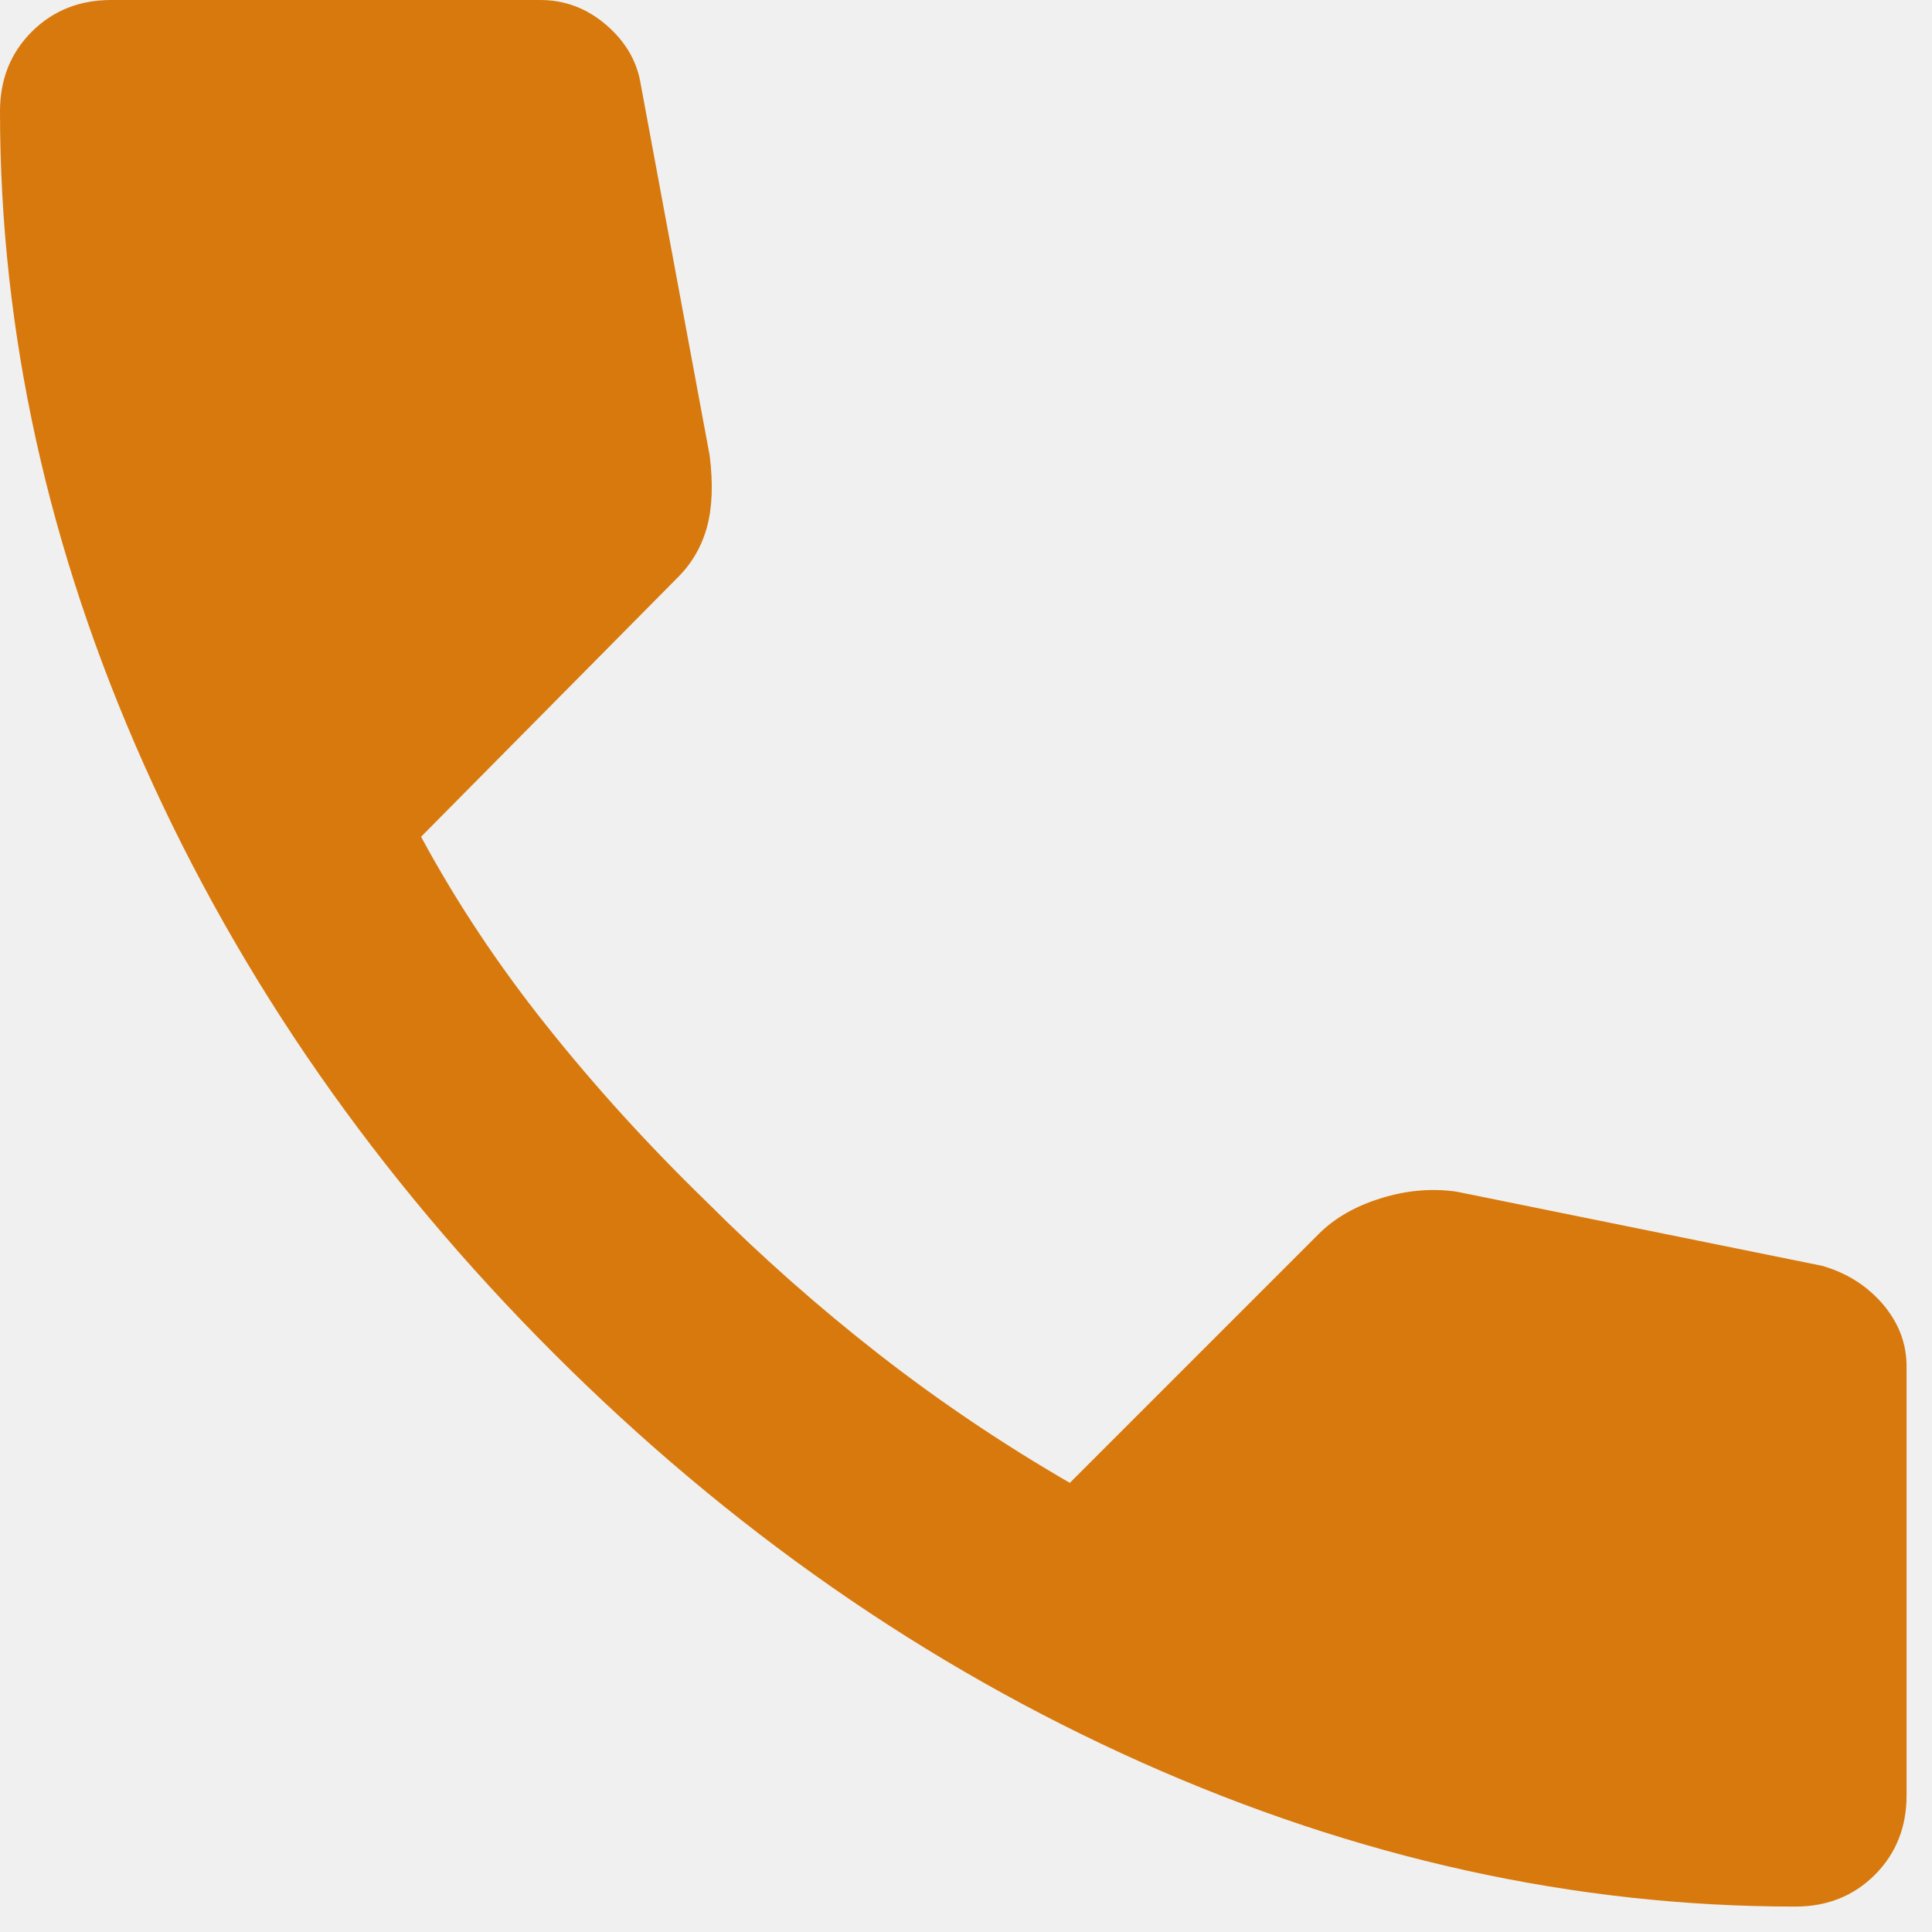
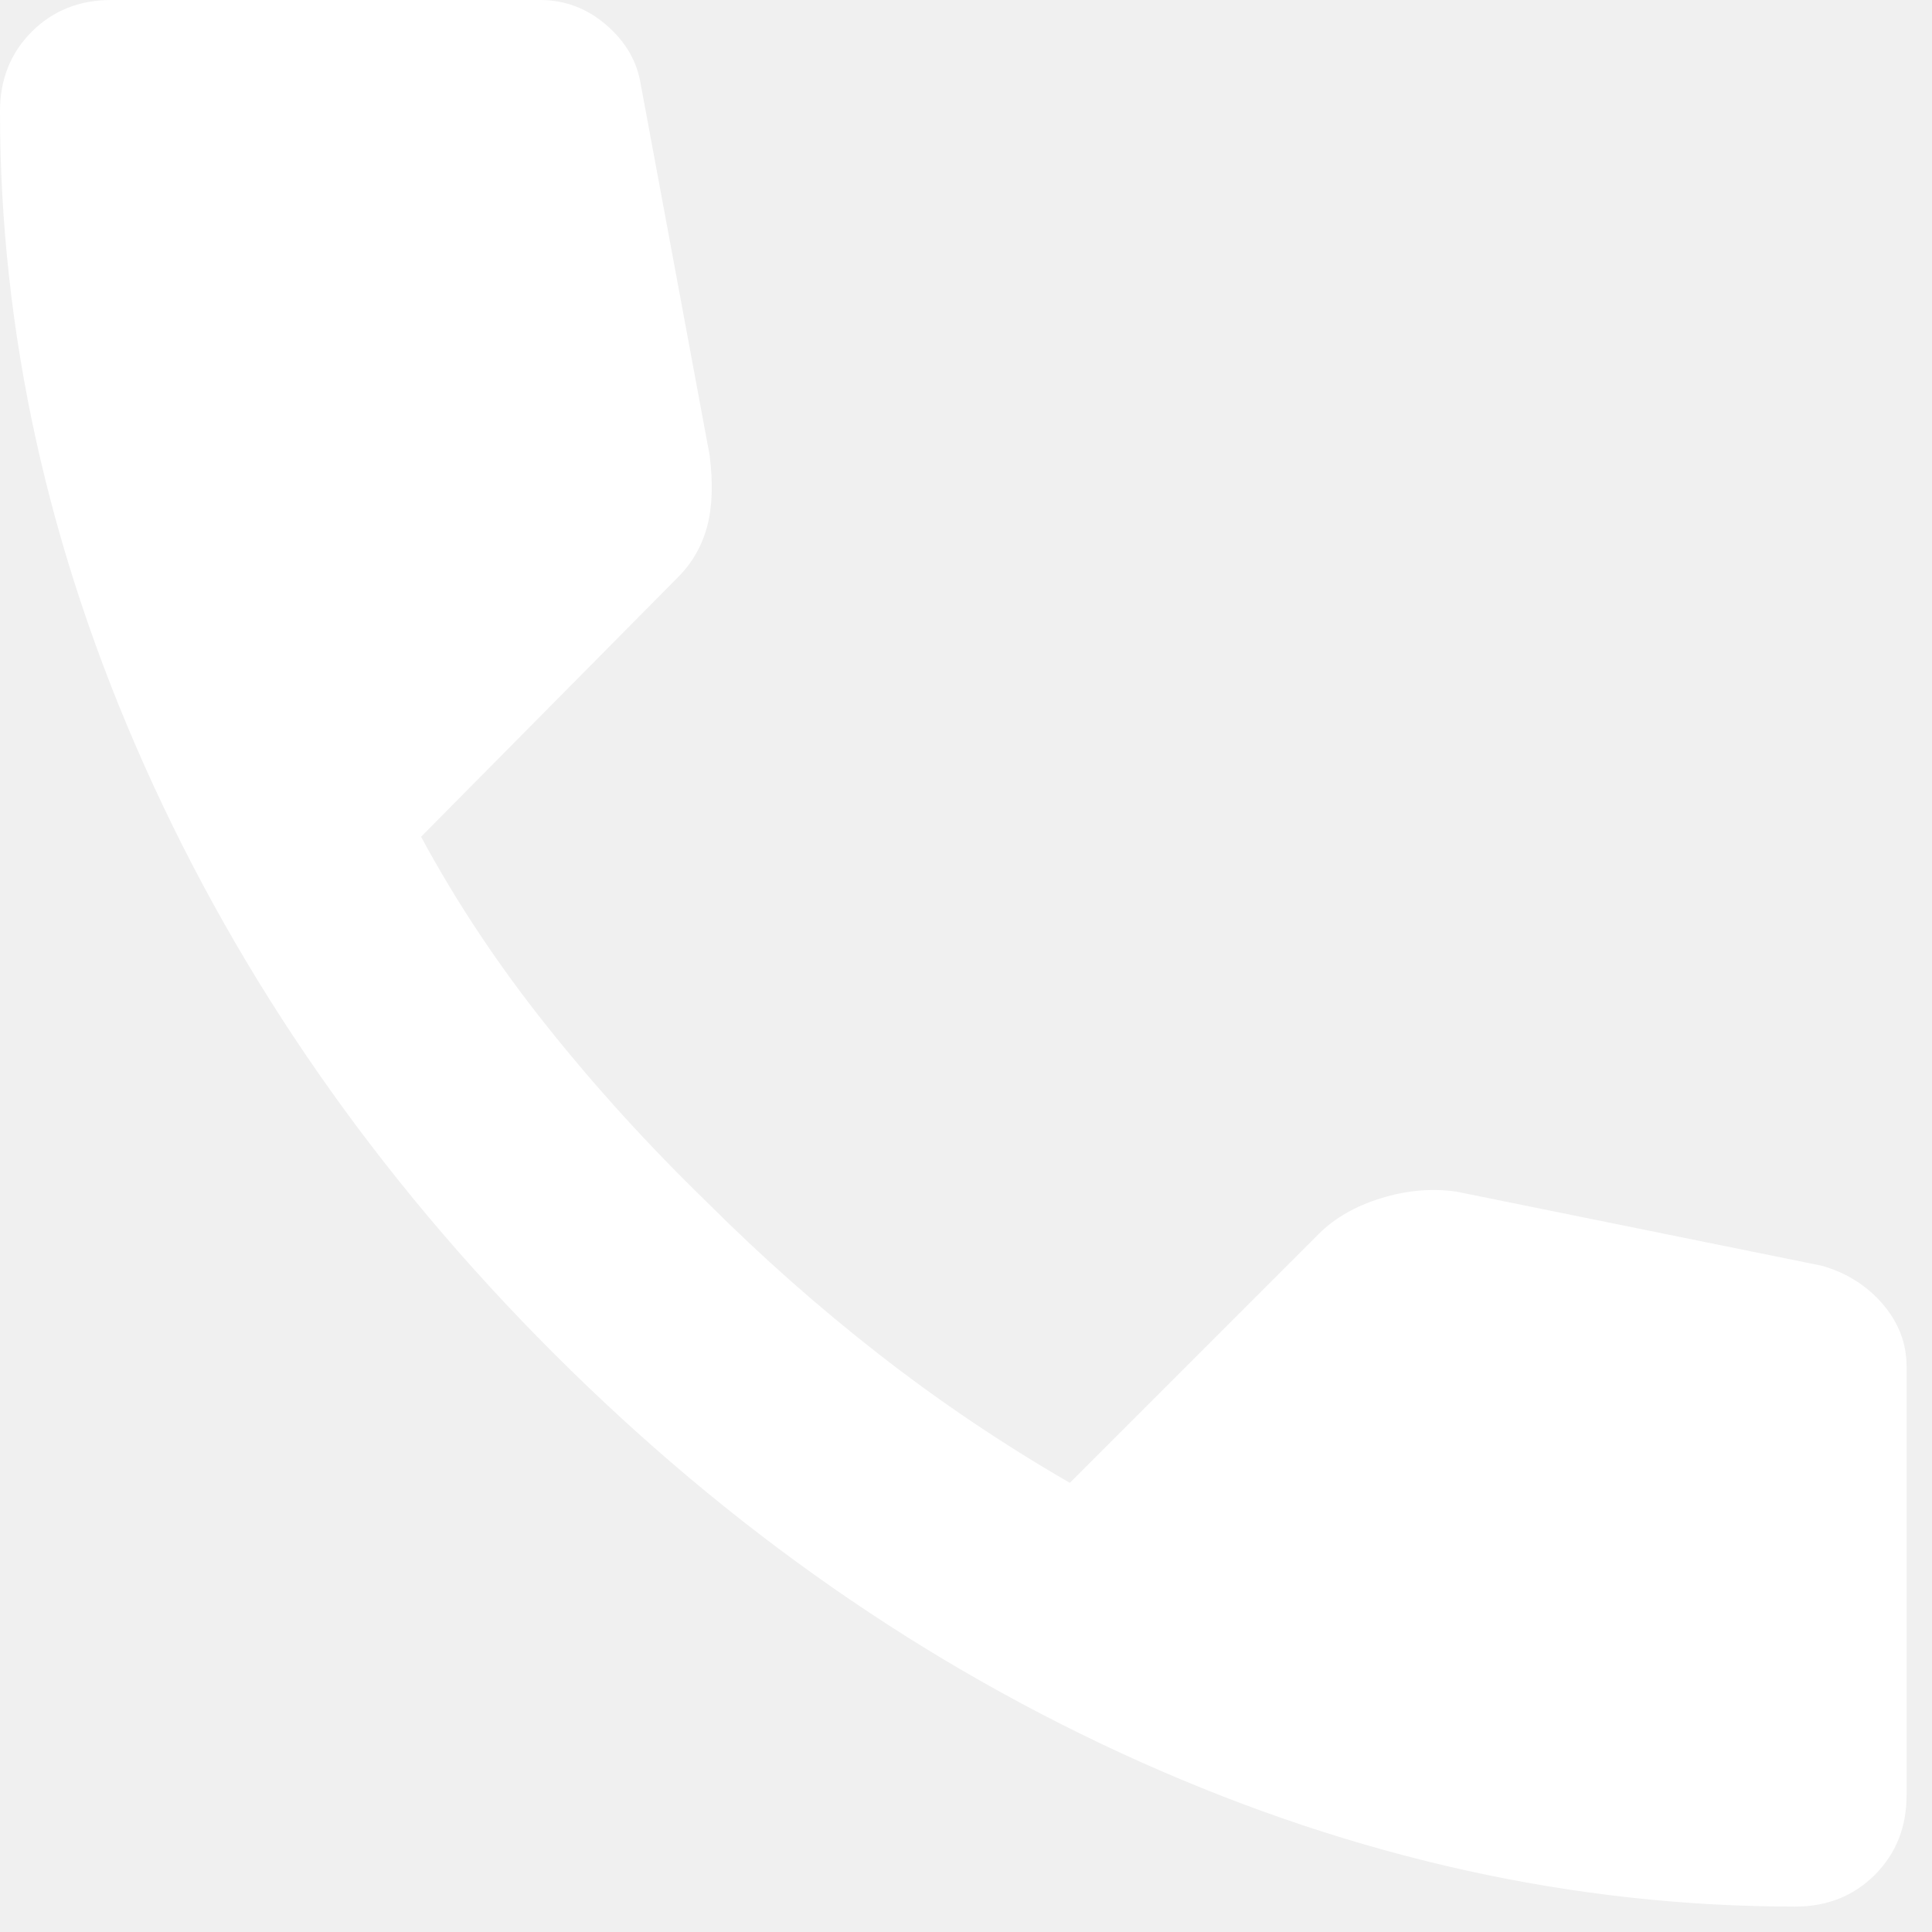
<svg xmlns="http://www.w3.org/2000/svg" width="19" height="19" viewBox="0 0 19 19" fill="none">
-   <path d="M17.656 18.75C15.486 18.75 13.342 18.277 11.224 17.331C9.106 16.384 7.179 15.043 5.443 13.307C3.707 11.571 2.365 9.644 1.419 7.526C0.473 5.408 0 3.264 0 1.094C0 0.781 0.104 0.521 0.312 0.312C0.521 0.104 0.781 0 1.094 0H5.312C5.556 0 5.773 0.082 5.964 0.247C6.155 0.412 6.267 0.608 6.302 0.833L6.979 4.479C7.014 4.757 7.005 4.991 6.953 5.182C6.901 5.373 6.806 5.538 6.667 5.677L4.141 8.229C4.488 8.872 4.9 9.492 5.378 10.091C5.855 10.69 6.38 11.267 6.953 11.823C7.491 12.361 8.056 12.86 8.646 13.32C9.236 13.78 9.861 14.201 10.521 14.583L12.969 12.135C13.125 11.979 13.329 11.862 13.581 11.784C13.832 11.706 14.08 11.684 14.323 11.719L17.917 12.448C18.16 12.517 18.359 12.643 18.516 12.825C18.672 13.008 18.75 13.212 18.75 13.438V17.656C18.75 17.969 18.646 18.229 18.438 18.438C18.229 18.646 17.969 18.75 17.656 18.75Z" fill="#D8790D" />
+   <path d="M17.656 18.75C15.486 18.75 13.342 18.277 11.224 17.331C9.106 16.384 7.179 15.043 5.443 13.307C3.707 11.571 2.365 9.644 1.419 7.526C0.473 5.408 0 3.264 0 1.094C0 0.781 0.104 0.521 0.312 0.312C0.521 0.104 0.781 0 1.094 0H5.312C5.556 0 5.773 0.082 5.964 0.247C6.155 0.412 6.267 0.608 6.302 0.833L6.979 4.479C7.014 4.757 7.005 4.991 6.953 5.182C6.901 5.373 6.806 5.538 6.667 5.677L4.141 8.229C4.488 8.872 4.9 9.492 5.378 10.091C5.855 10.69 6.38 11.267 6.953 11.823C7.491 12.361 8.056 12.86 8.646 13.32C9.236 13.78 9.861 14.201 10.521 14.583L12.969 12.135C13.125 11.979 13.329 11.862 13.581 11.784C13.832 11.706 14.08 11.684 14.323 11.719L17.917 12.448C18.16 12.517 18.359 12.643 18.516 12.825C18.672 13.008 18.75 13.212 18.75 13.438V17.656C18.75 17.969 18.646 18.229 18.438 18.438C18.229 18.646 17.969 18.75 17.656 18.75Z" fill="white" />
</svg>
